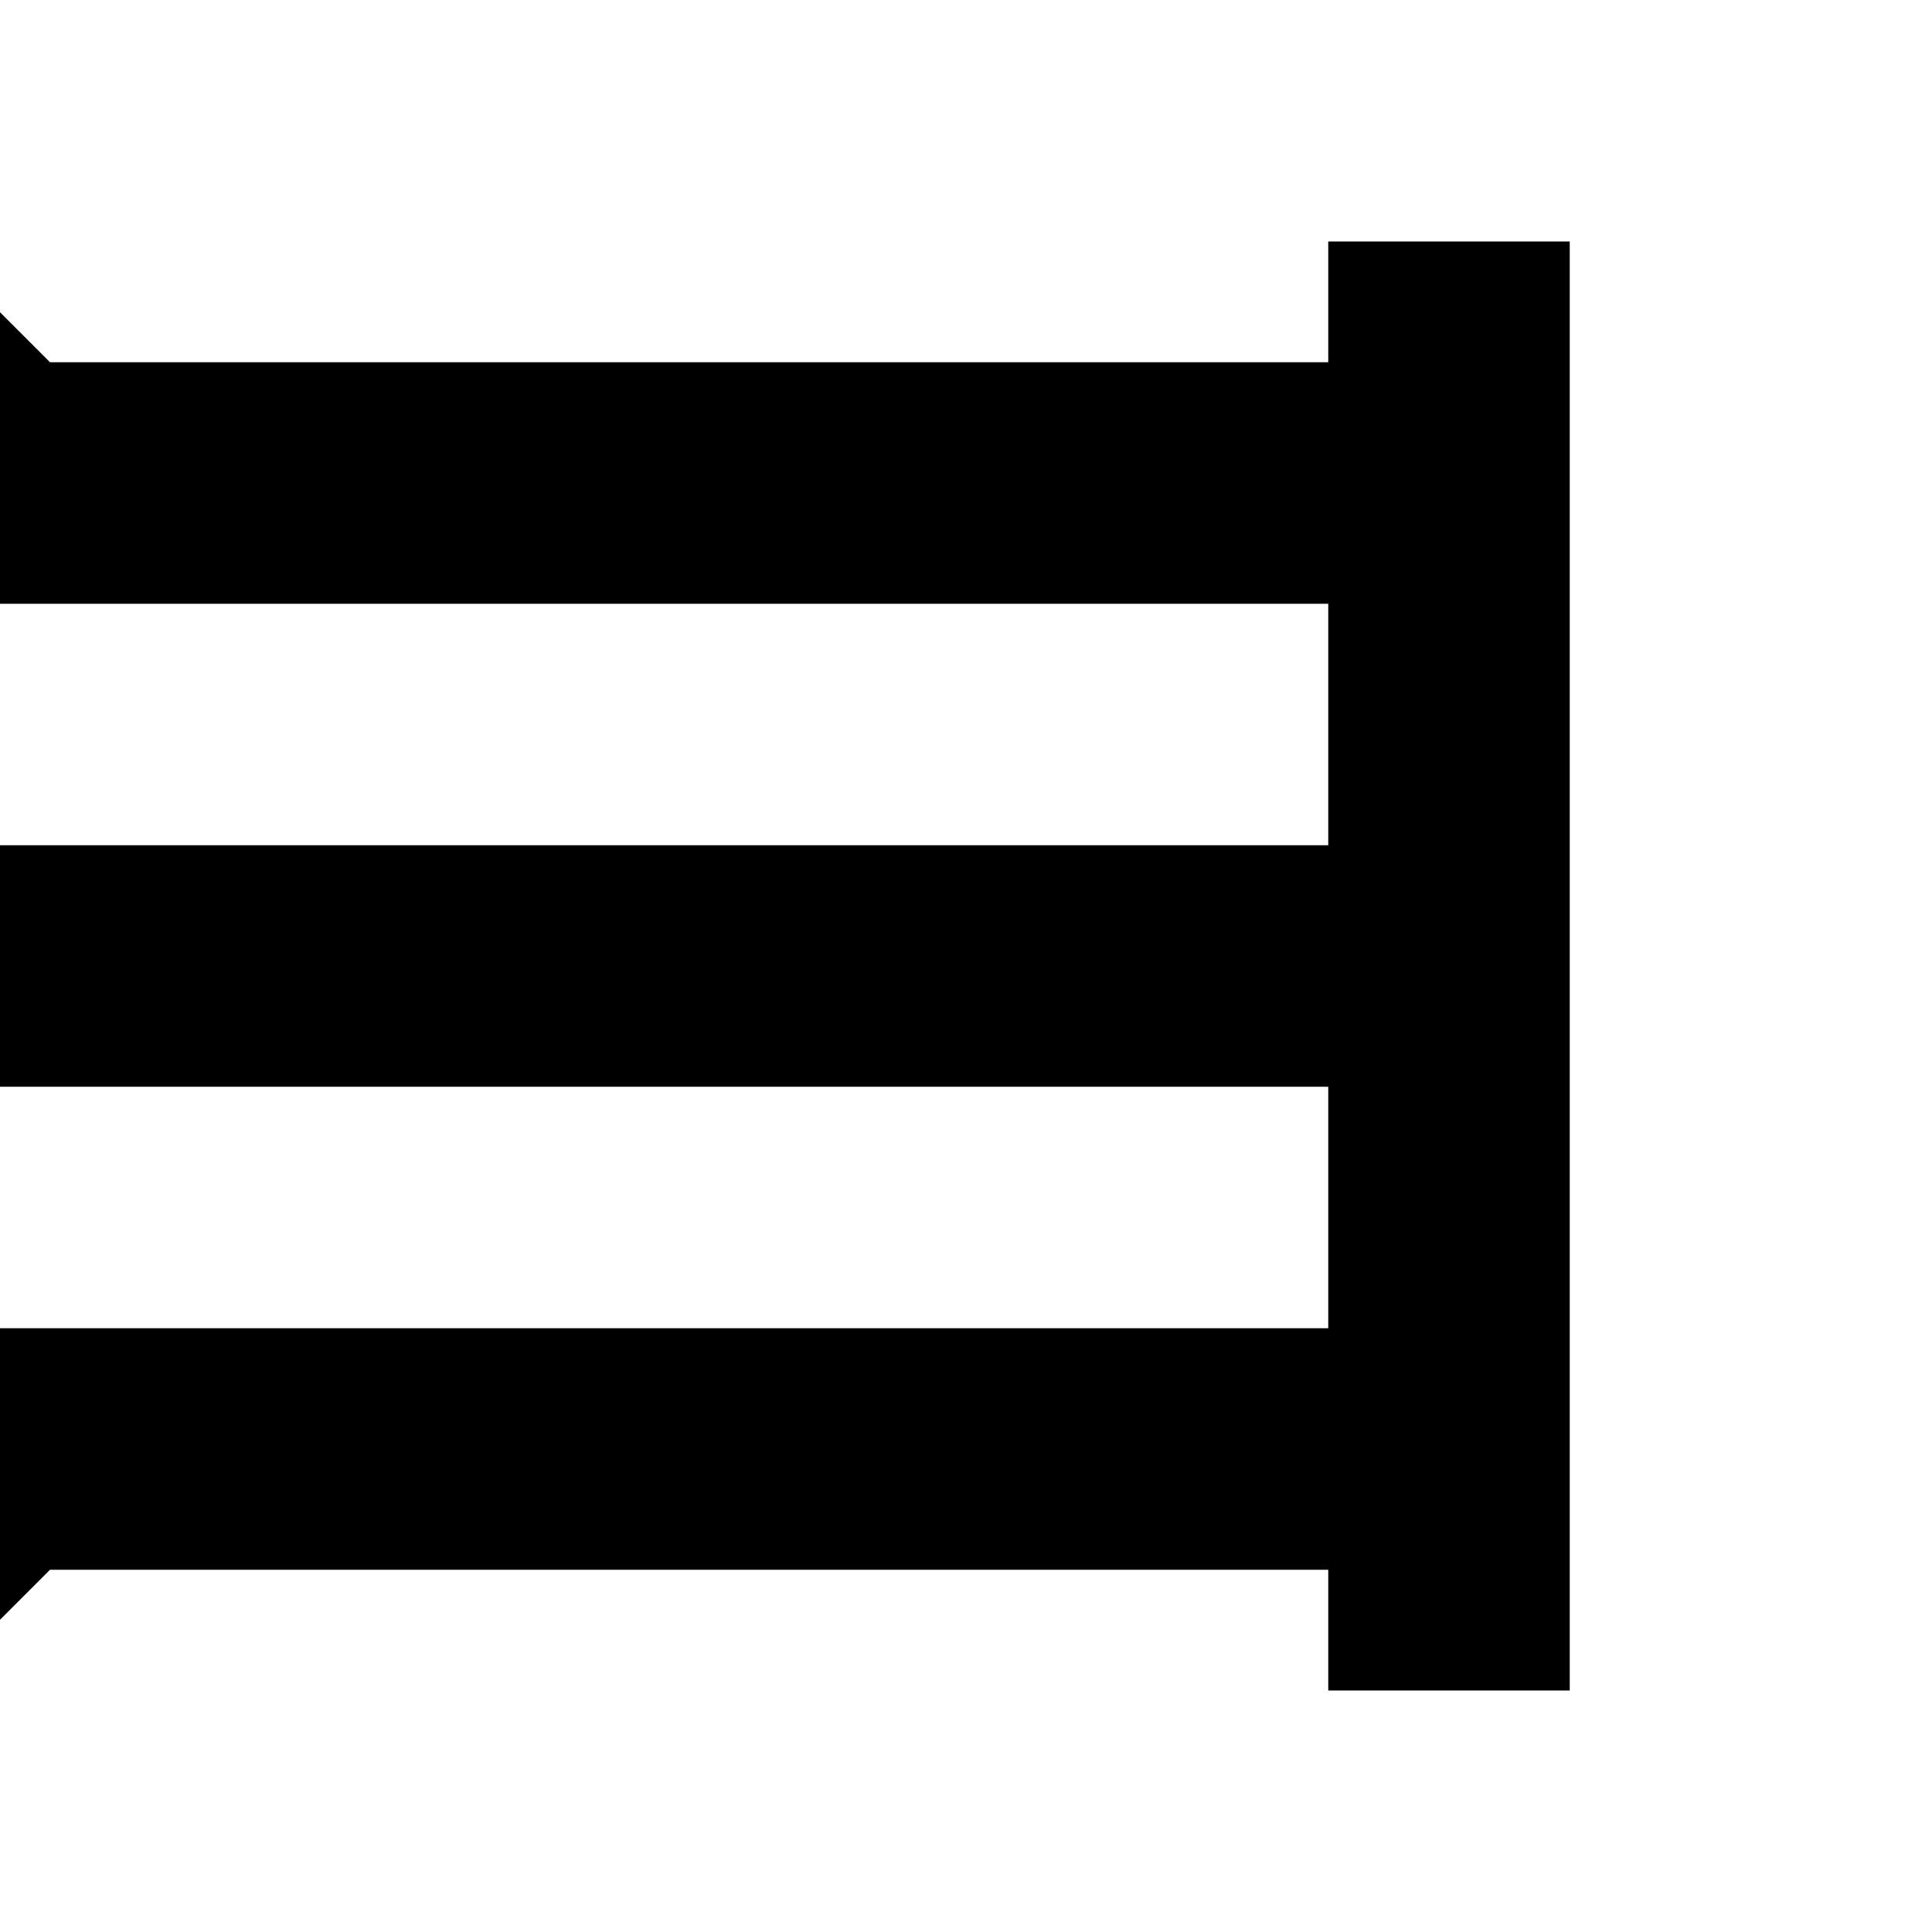
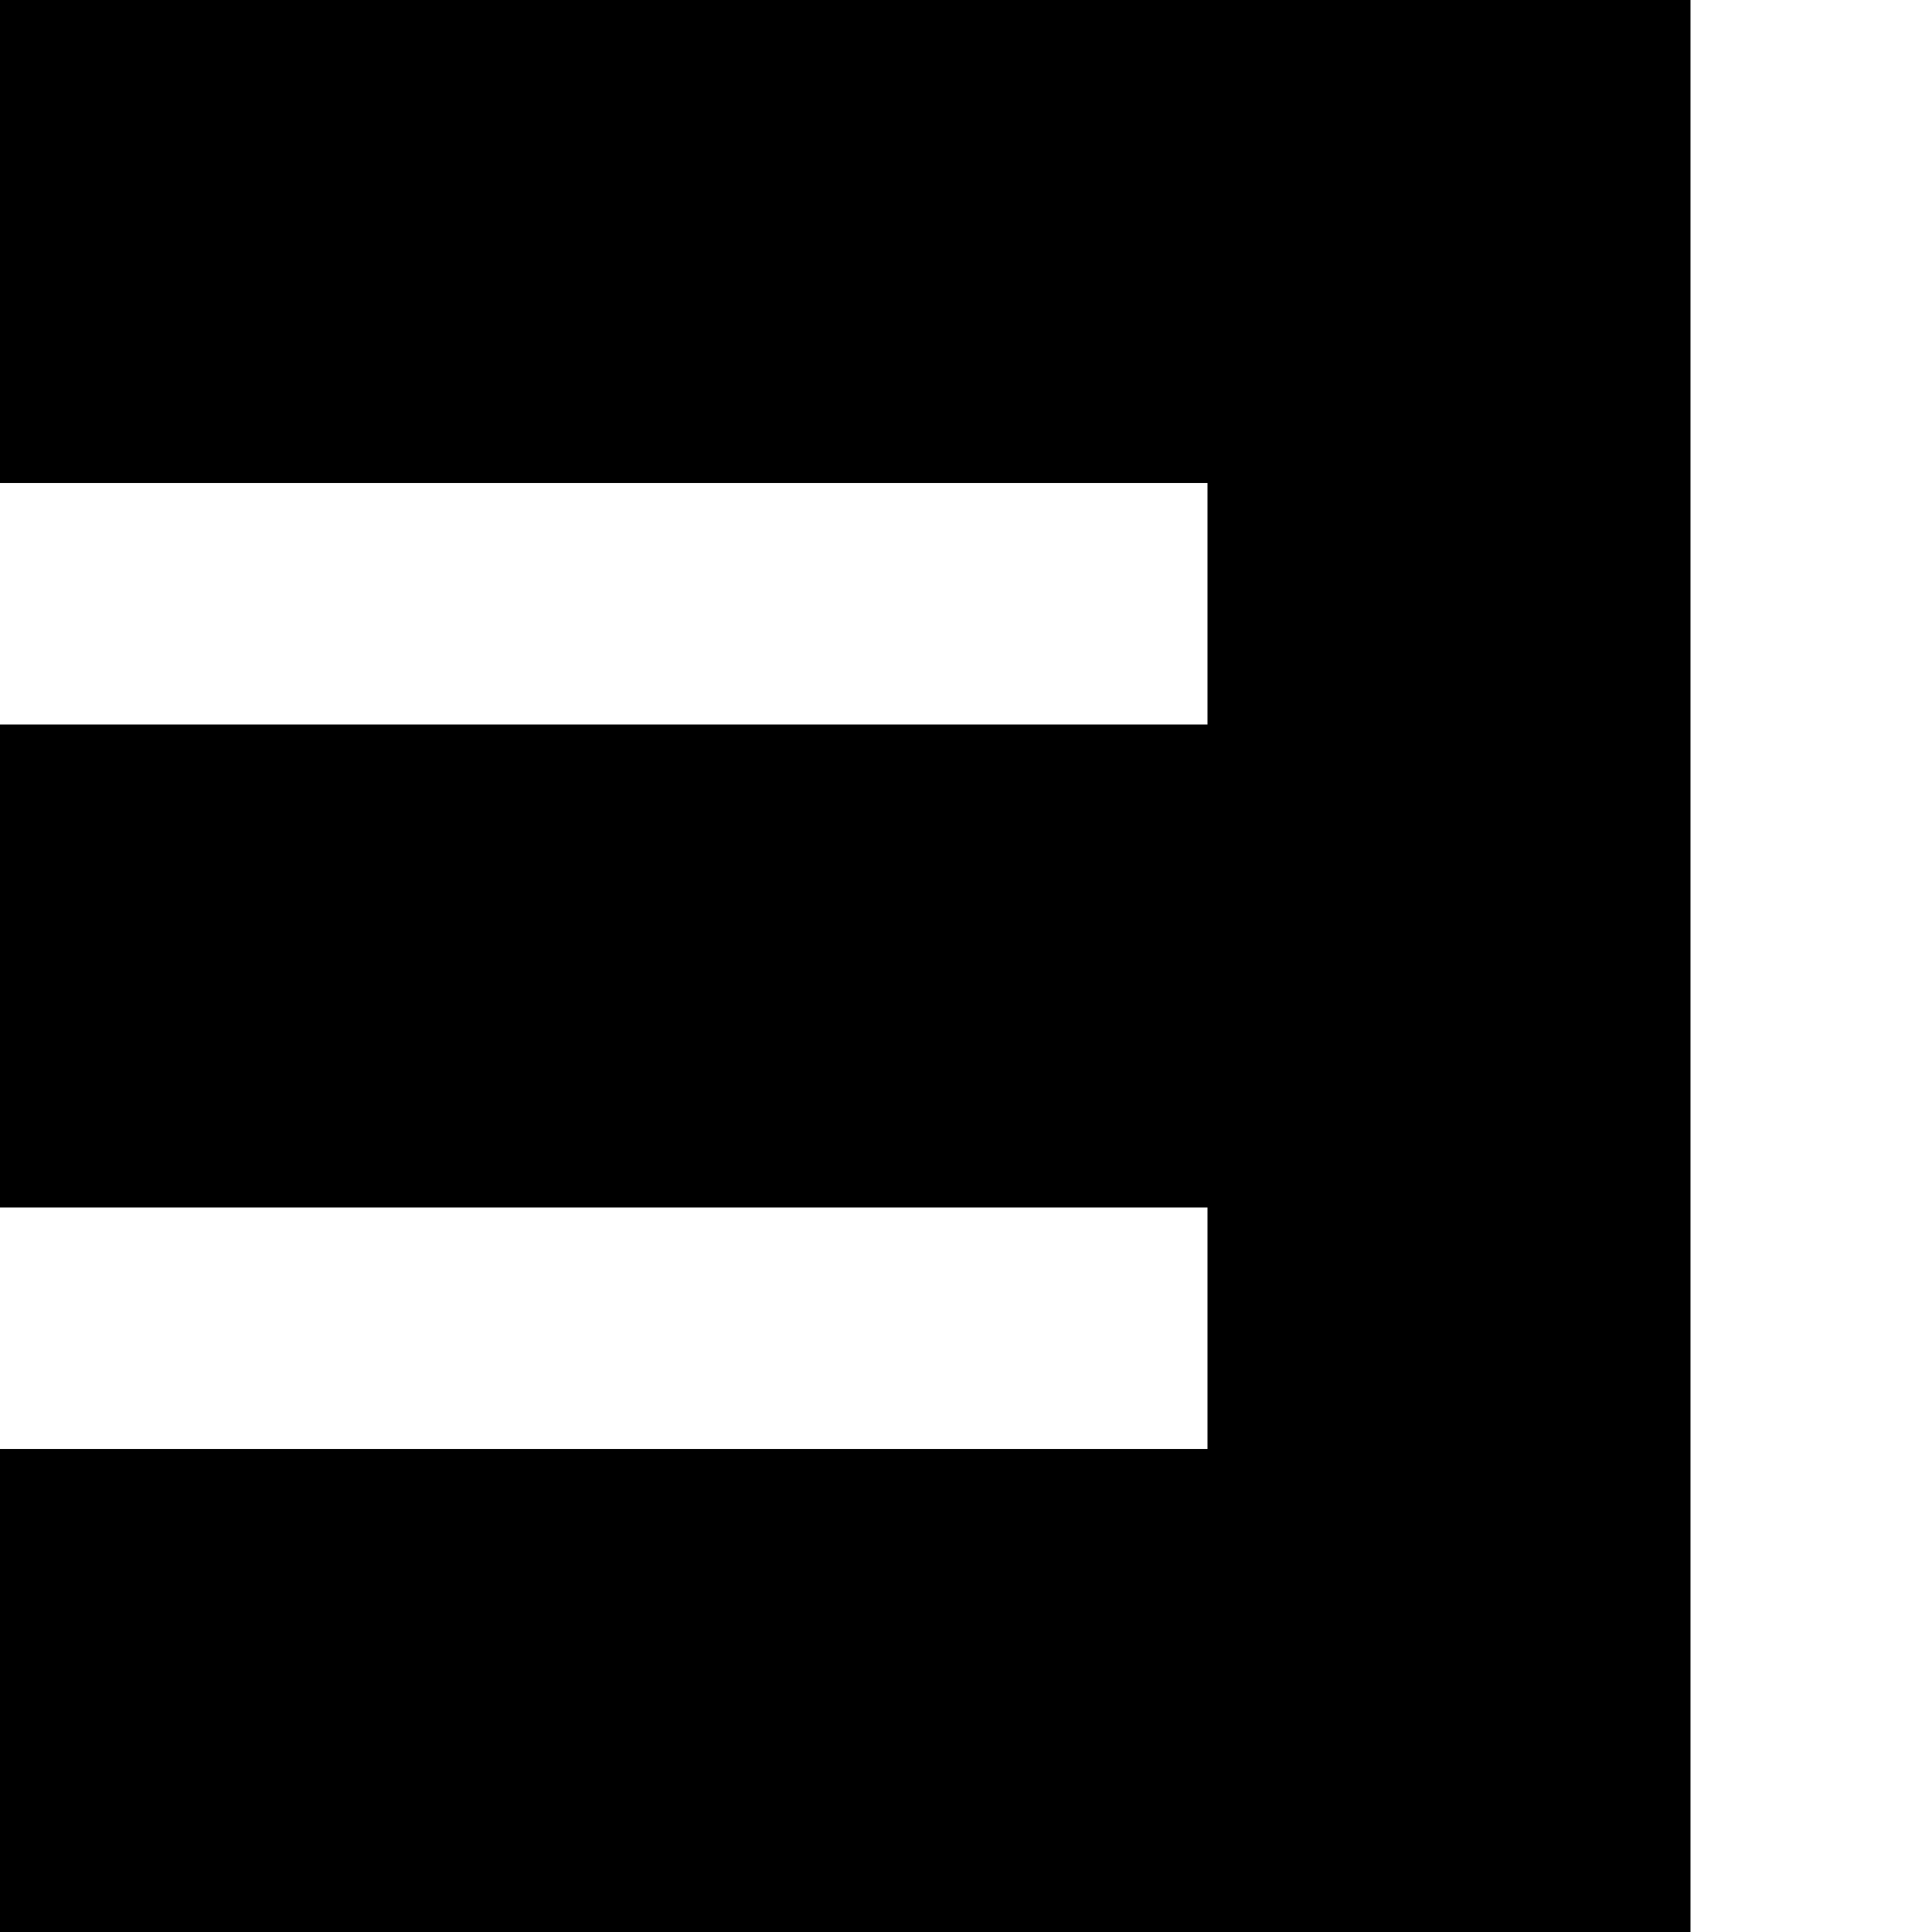
<svg xmlns="http://www.w3.org/2000/svg" id="svg8" version="1.1" viewBox="0 0 135.467 135.467" height="512" width="512">
  <defs id="defs2" />
-   <path style="fill:none;fill-rule:evenodd;stroke:#000000;stroke-width:16.933;stroke-linecap:butt;stroke-linejoin:miter;stroke-opacity:1;stroke-miterlimit:4;stroke-dasharray:none" d="M 0,67.733 H 101.6" id="path5847" />
-   <path style="fill:none;fill-rule:evenodd;stroke:#000000;stroke-width:16.933;stroke-linecap:butt;stroke-linejoin:miter;stroke-opacity:1;stroke-miterlimit:4;stroke-dasharray:none" d="M 101.6,33.867 H 0 L -16.933,16.933" id="path5849" />
-   <path style="fill:none;fill-rule:evenodd;stroke:#000000;stroke-width:16.933;stroke-linecap:butt;stroke-linejoin:miter;stroke-opacity:1;stroke-miterlimit:4;stroke-dasharray:none" d="M 101.6,101.6 H 0 l -16.933,16.933" id="path5851" />
-   <path style="fill:none;fill-rule:evenodd;stroke:#000000;stroke-width:16.933;stroke-linecap:butt;stroke-linejoin:miter;stroke-opacity:1;stroke-miterlimit:4;stroke-dasharray:none" d="M 101.6,118.533 V 16.933" id="path5853" />
+   <path style="color:#000000;font-style:normal;font-variant:normal;font-weight:normal;font-stretch:normal;font-size:medium;line-height:normal;font-family:sans-serif;font-variant-ligatures:normal;font-variant-position:normal;font-variant-caps:normal;font-variant-numeric:normal;font-variant-alternates:normal;font-feature-settings:normal;text-indent:0;text-align:start;text-decoration:none;text-decoration-line:none;text-decoration-style:solid;text-decoration-color:#000000;letter-spacing:normal;word-spacing:normal;text-transform:none;writing-mode:lr-tb;direction:ltr;text-orientation:mixed;dominant-baseline:auto;baseline-shift:baseline;text-anchor:start;white-space:normal;shape-padding:0;clip-rule:nonzero;display:inline;overflow:visible;visibility:visible;opacity:1;isolation:auto;mix-blend-mode:normal;color-interpolation:sRGB;color-interpolation-filters:linearRGB;solid-color:#000000;solid-opacity:1;vector-effect:none;fill:#000000;fill-opacity:1;fill-rule:evenodd;stroke:none;stroke-width:33.867;stroke-linecap:butt;stroke-linejoin:miter;stroke-miterlimit:4;stroke-dasharray:none;stroke-dashoffset:0;stroke-opacity:1;color-rendering:auto;image-rendering:auto;shape-rendering:auto;text-rendering:auto;enable-background:accumulate" d="M 0,50.801 V 84.666 H 101.6 V 50.801 Z" id="path5847" />
+   <path style="color:#000000;font-style:normal;font-variant:normal;font-weight:normal;font-stretch:normal;font-size:medium;line-height:normal;font-family:sans-serif;font-variant-ligatures:normal;font-variant-position:normal;font-variant-caps:normal;font-variant-numeric:normal;font-variant-alternates:normal;font-feature-settings:normal;text-indent:0;text-align:start;text-decoration:none;text-decoration-line:none;text-decoration-style:solid;text-decoration-color:#000000;letter-spacing:normal;word-spacing:normal;text-transform:none;writing-mode:lr-tb;direction:ltr;text-orientation:mixed;dominant-baseline:auto;baseline-shift:baseline;text-anchor:start;white-space:normal;shape-padding:0;clip-rule:nonzero;display:inline;overflow:visible;visibility:visible;opacity:1;isolation:auto;mix-blend-mode:normal;color-interpolation:sRGB;color-interpolation-filters:linearRGB;solid-color:#000000;solid-opacity:1;vector-effect:none;fill:#000000;fill-opacity:1;fill-rule:evenodd;stroke:none;stroke-width:33.867;stroke-linecap:butt;stroke-linejoin:miter;stroke-miterlimit:4;stroke-dasharray:none;stroke-dashoffset:0;stroke-opacity:1;color-rendering:auto;image-rendering:auto;shape-rendering:auto;text-rendering:auto;enable-background:accumulate" d="M 84.666,-16.934 V 152.4 H 118.533 V -16.934 Z" id="path5853" />
+   <path style="color:#000000;font-style:normal;font-variant:normal;font-weight:normal;font-stretch:normal;font-size:medium;line-height:normal;font-family:sans-serif;font-variant-ligatures:normal;font-variant-position:normal;font-variant-caps:normal;font-variant-numeric:normal;font-variant-alternates:normal;font-feature-settings:normal;text-indent:0;text-align:start;text-decoration:none;text-decoration-line:none;text-decoration-style:solid;text-decoration-color:#000000;letter-spacing:normal;word-spacing:normal;text-transform:none;writing-mode:lr-tb;direction:ltr;text-orientation:mixed;dominant-baseline:auto;baseline-shift:baseline;text-anchor:start;white-space:normal;shape-padding:0;clip-rule:nonzero;display:inline;overflow:visible;visibility:visible;opacity:1;isolation:auto;mix-blend-mode:normal;color-interpolation:sRGB;color-interpolation-filters:linearRGB;solid-color:#000000;solid-opacity:1;vector-effect:none;fill:#000000;fill-opacity:1;fill-rule:evenodd;stroke:none;stroke-width:33.867;stroke-linecap:butt;stroke-linejoin:miter;stroke-miterlimit:4;stroke-dasharray:none;stroke-dashoffset:0;stroke-opacity:1;color-rendering:auto;image-rendering:auto;shape-rendering:auto;text-rendering:auto;enable-background:accumulate" d="M -4.959,-11.975 -28.906,11.975 -7.014,33.867 H 101.6 V 0 H 7.014 Z" id="path13937" />
+   <path style="color:#000000;font-style:normal;font-variant:normal;font-weight:normal;font-stretch:normal;font-size:medium;line-height:normal;font-family:sans-serif;font-variant-ligatures:normal;font-variant-position:normal;font-variant-caps:normal;font-variant-numeric:normal;font-variant-alternates:normal;font-feature-settings:normal;text-indent:0;text-align:start;text-decoration:none;text-decoration-line:none;text-decoration-style:solid;text-decoration-color:#000000;letter-spacing:normal;word-spacing:normal;text-transform:none;writing-mode:lr-tb;direction:ltr;text-orientation:mixed;dominant-baseline:auto;baseline-shift:baseline;text-anchor:start;white-space:normal;shape-padding:0;clip-rule:nonzero;display:inline;overflow:visible;visibility:visible;opacity:1;isolation:auto;mix-blend-mode:normal;color-interpolation:sRGB;color-interpolation-filters:linearRGB;solid-color:#000000;solid-opacity:1;vector-effect:none;fill:#000000;fill-opacity:1;fill-rule:evenodd;stroke:none;stroke-width:33.867;stroke-linecap:butt;stroke-linejoin:miter;stroke-miterlimit:4;stroke-dasharray:none;stroke-dashoffset:0;stroke-opacity:1;color-rendering:auto;image-rendering:auto;shape-rendering:auto;text-rendering:auto;enable-background:accumulate" d="M -7.014,101.6 -28.906,123.492 -4.959,147.439 7.014,135.467 H 101.6 v -33.867 z" id="path13939" />
</svg>
